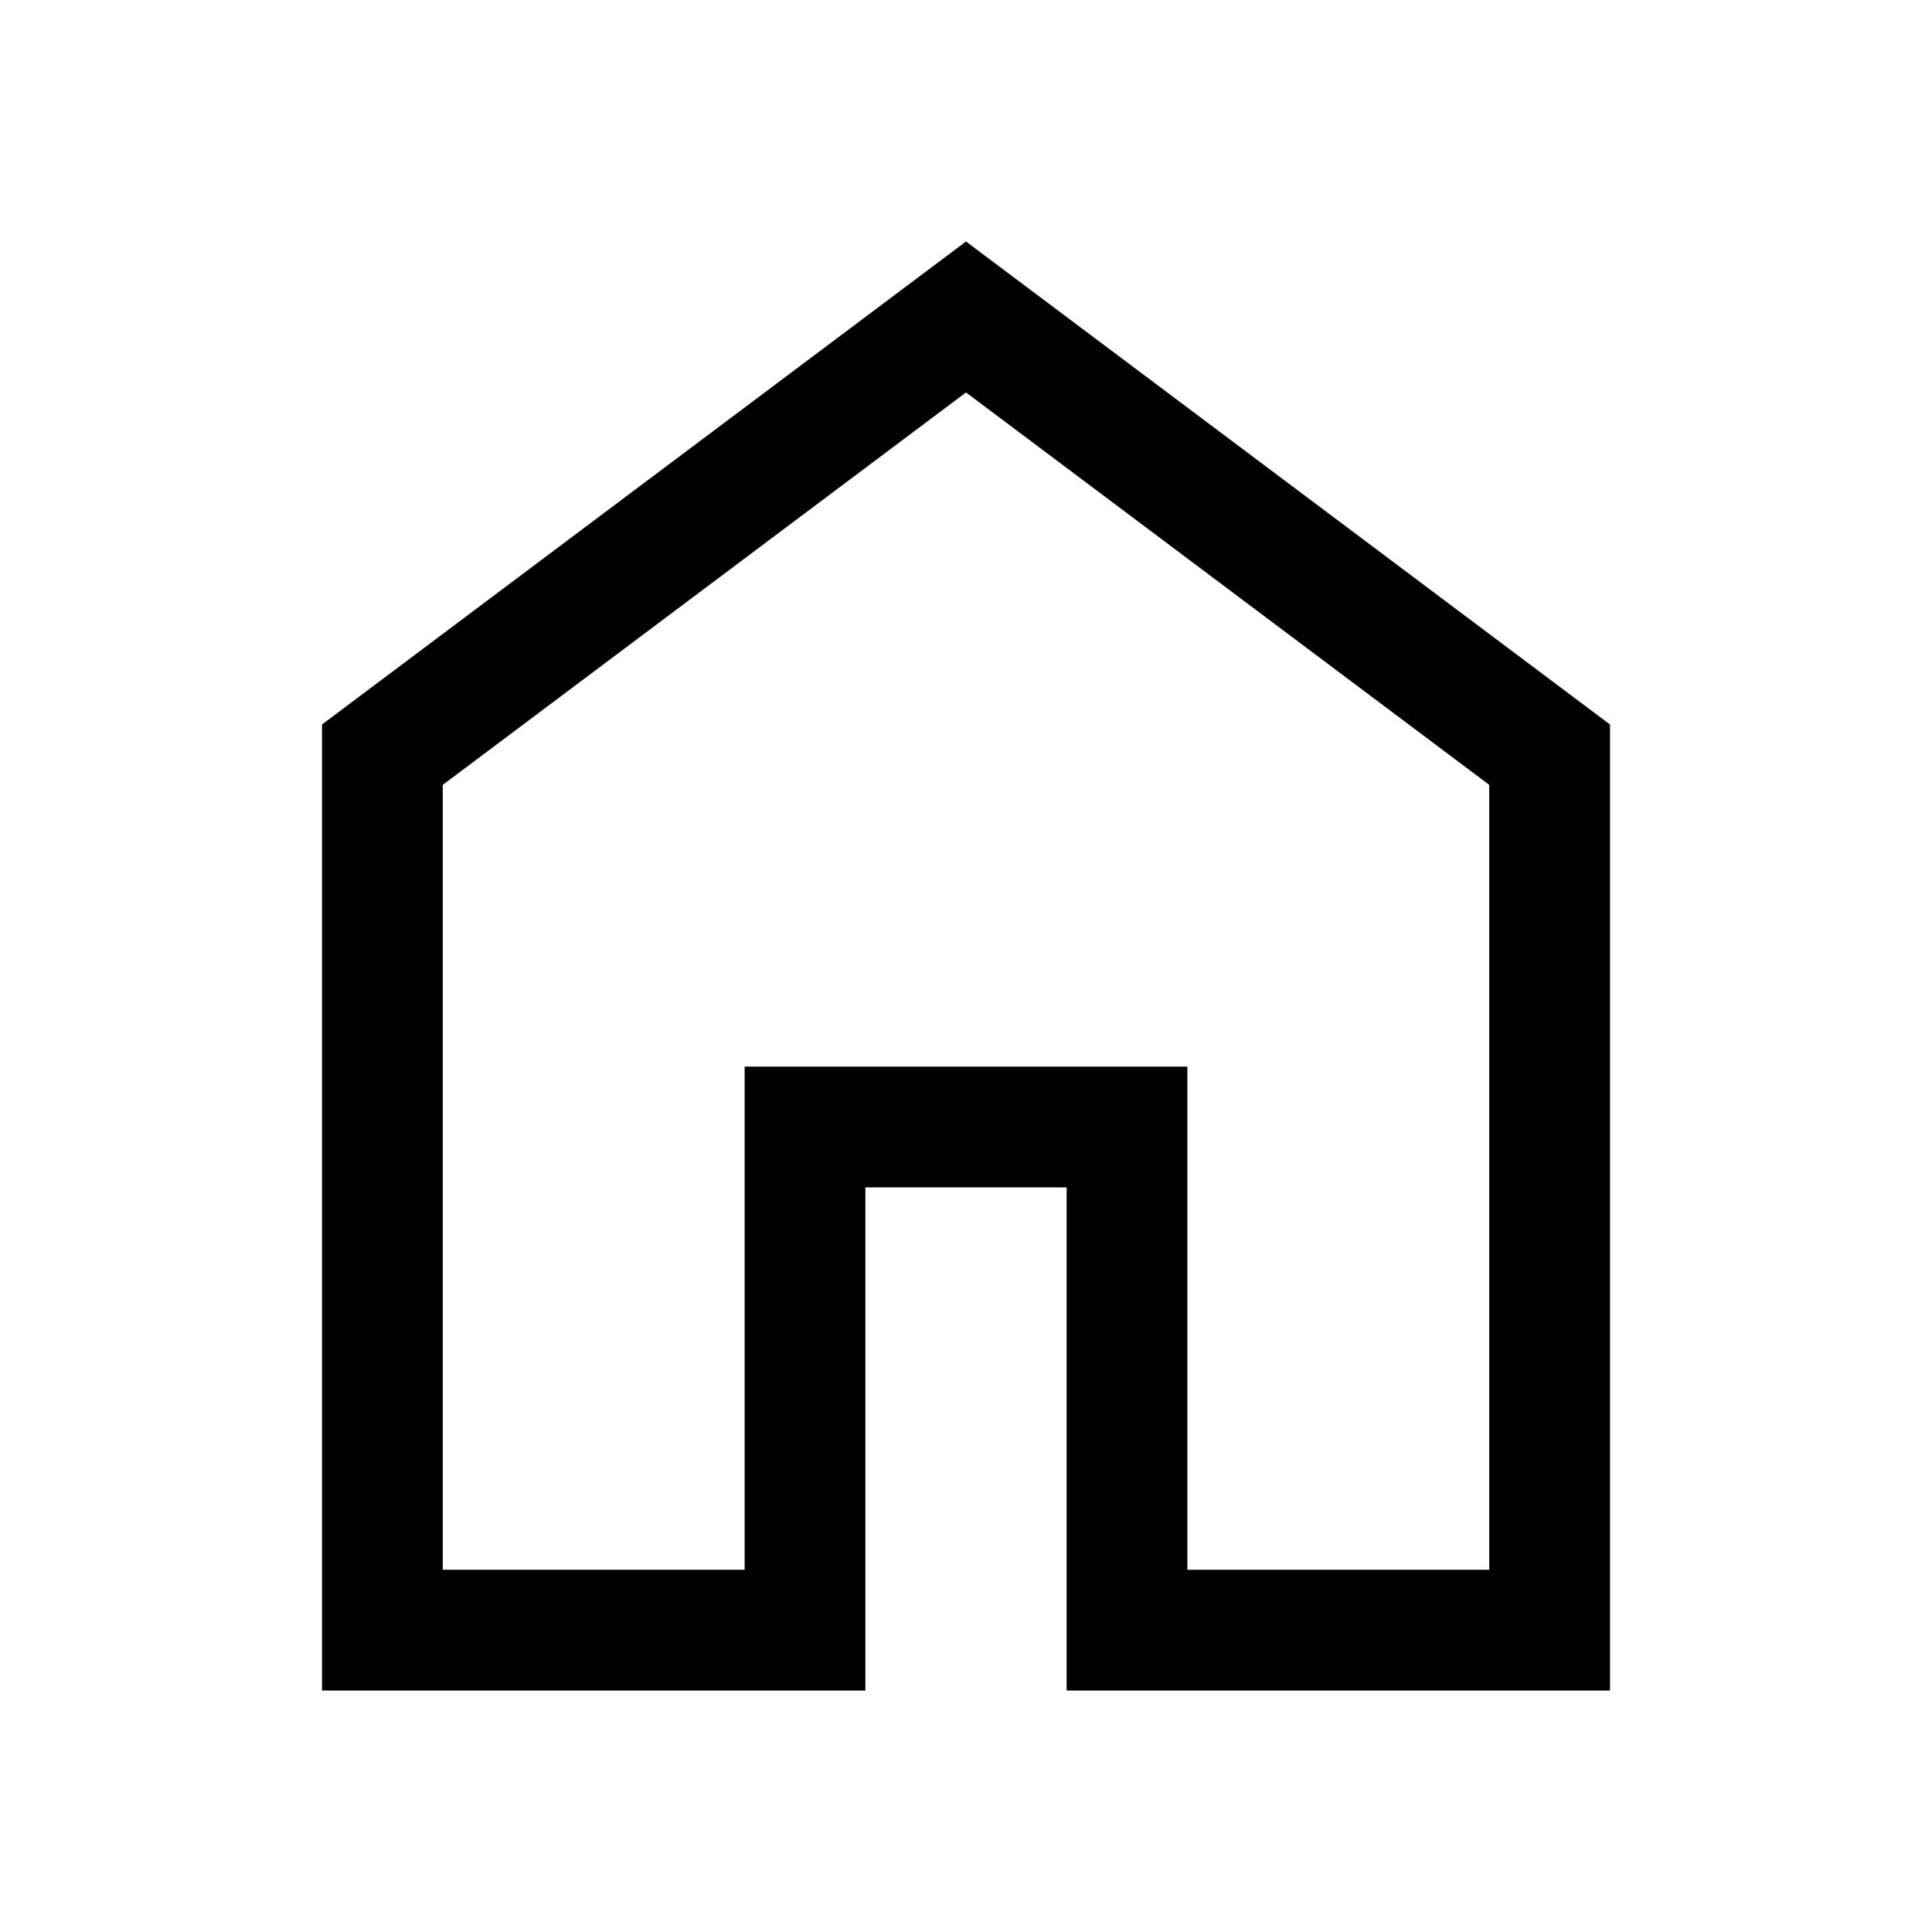
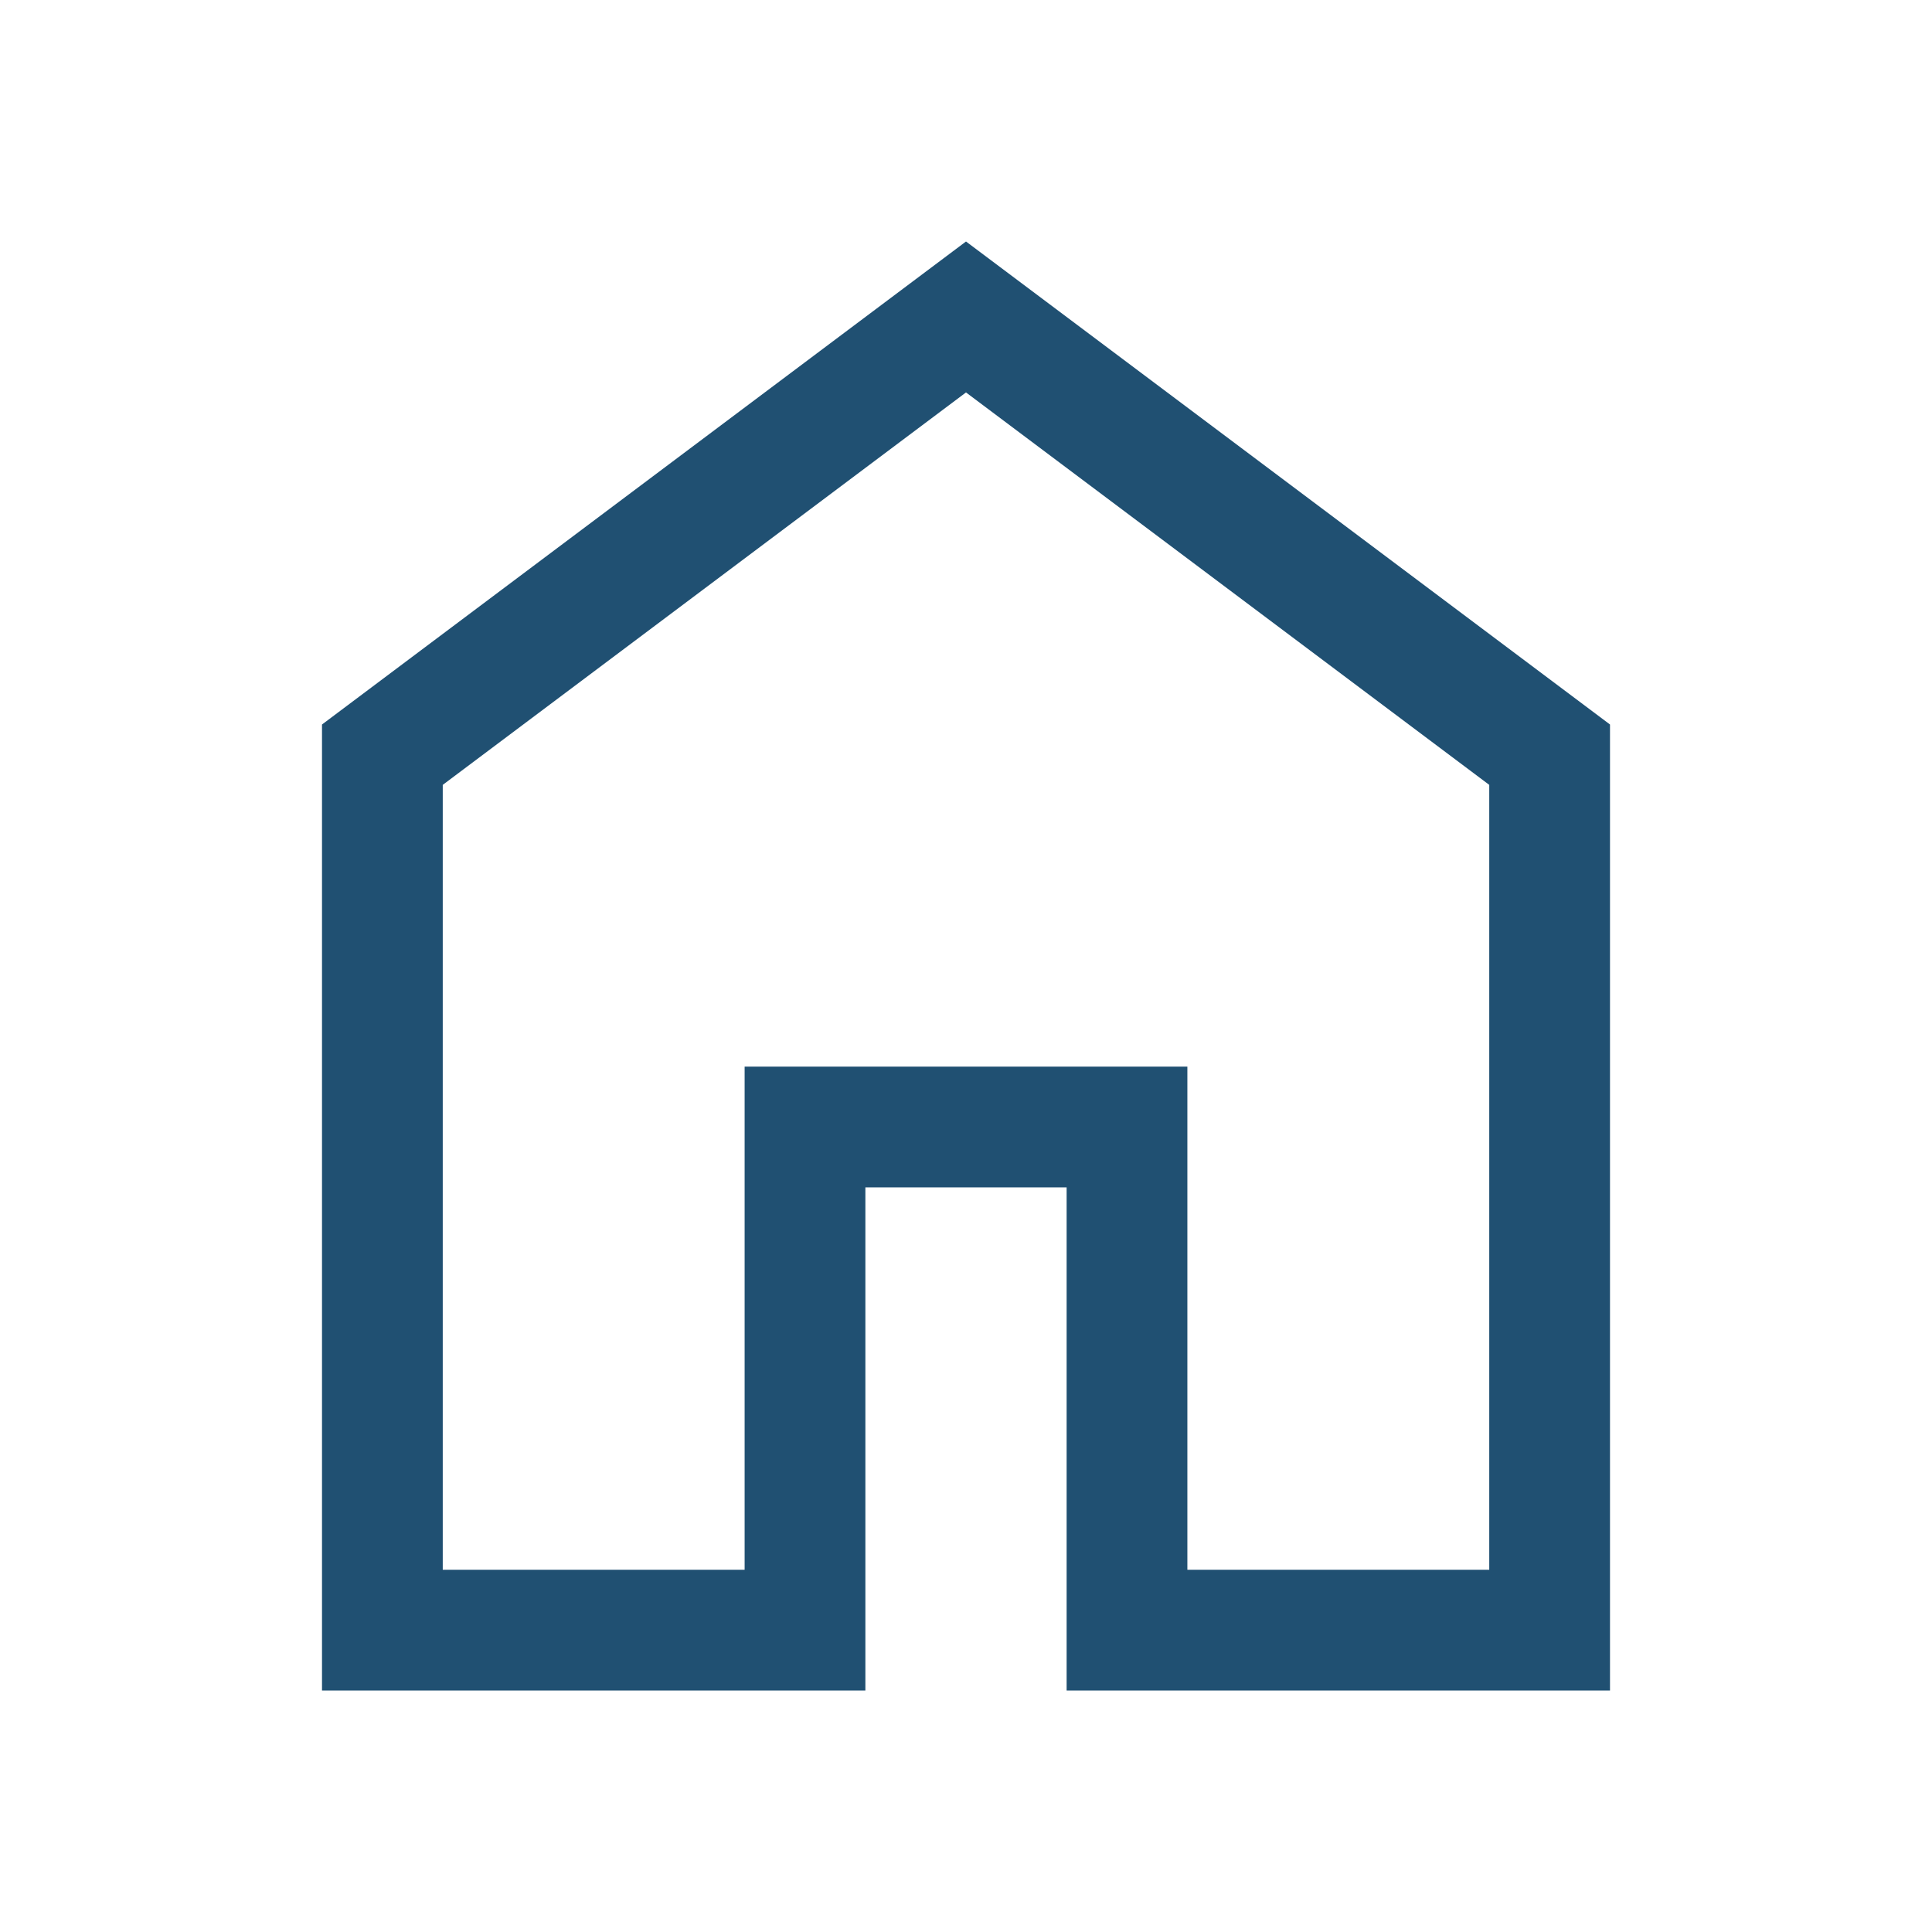
- <svg xmlns="http://www.w3.org/2000/svg" height="48" viewBox="0 96 960 960" width="48">
+ <svg xmlns="http://www.w3.org/2000/svg" height="48" viewBox="0 96 960 960" width="48" fill="#205072">
  <path d="M220 876h150V626h220v250h150V486L480 291 220 486v390Zm-60 60V456l320-240 320 240v480H530V686H430v250H160Zm320-353Z" />
</svg>
